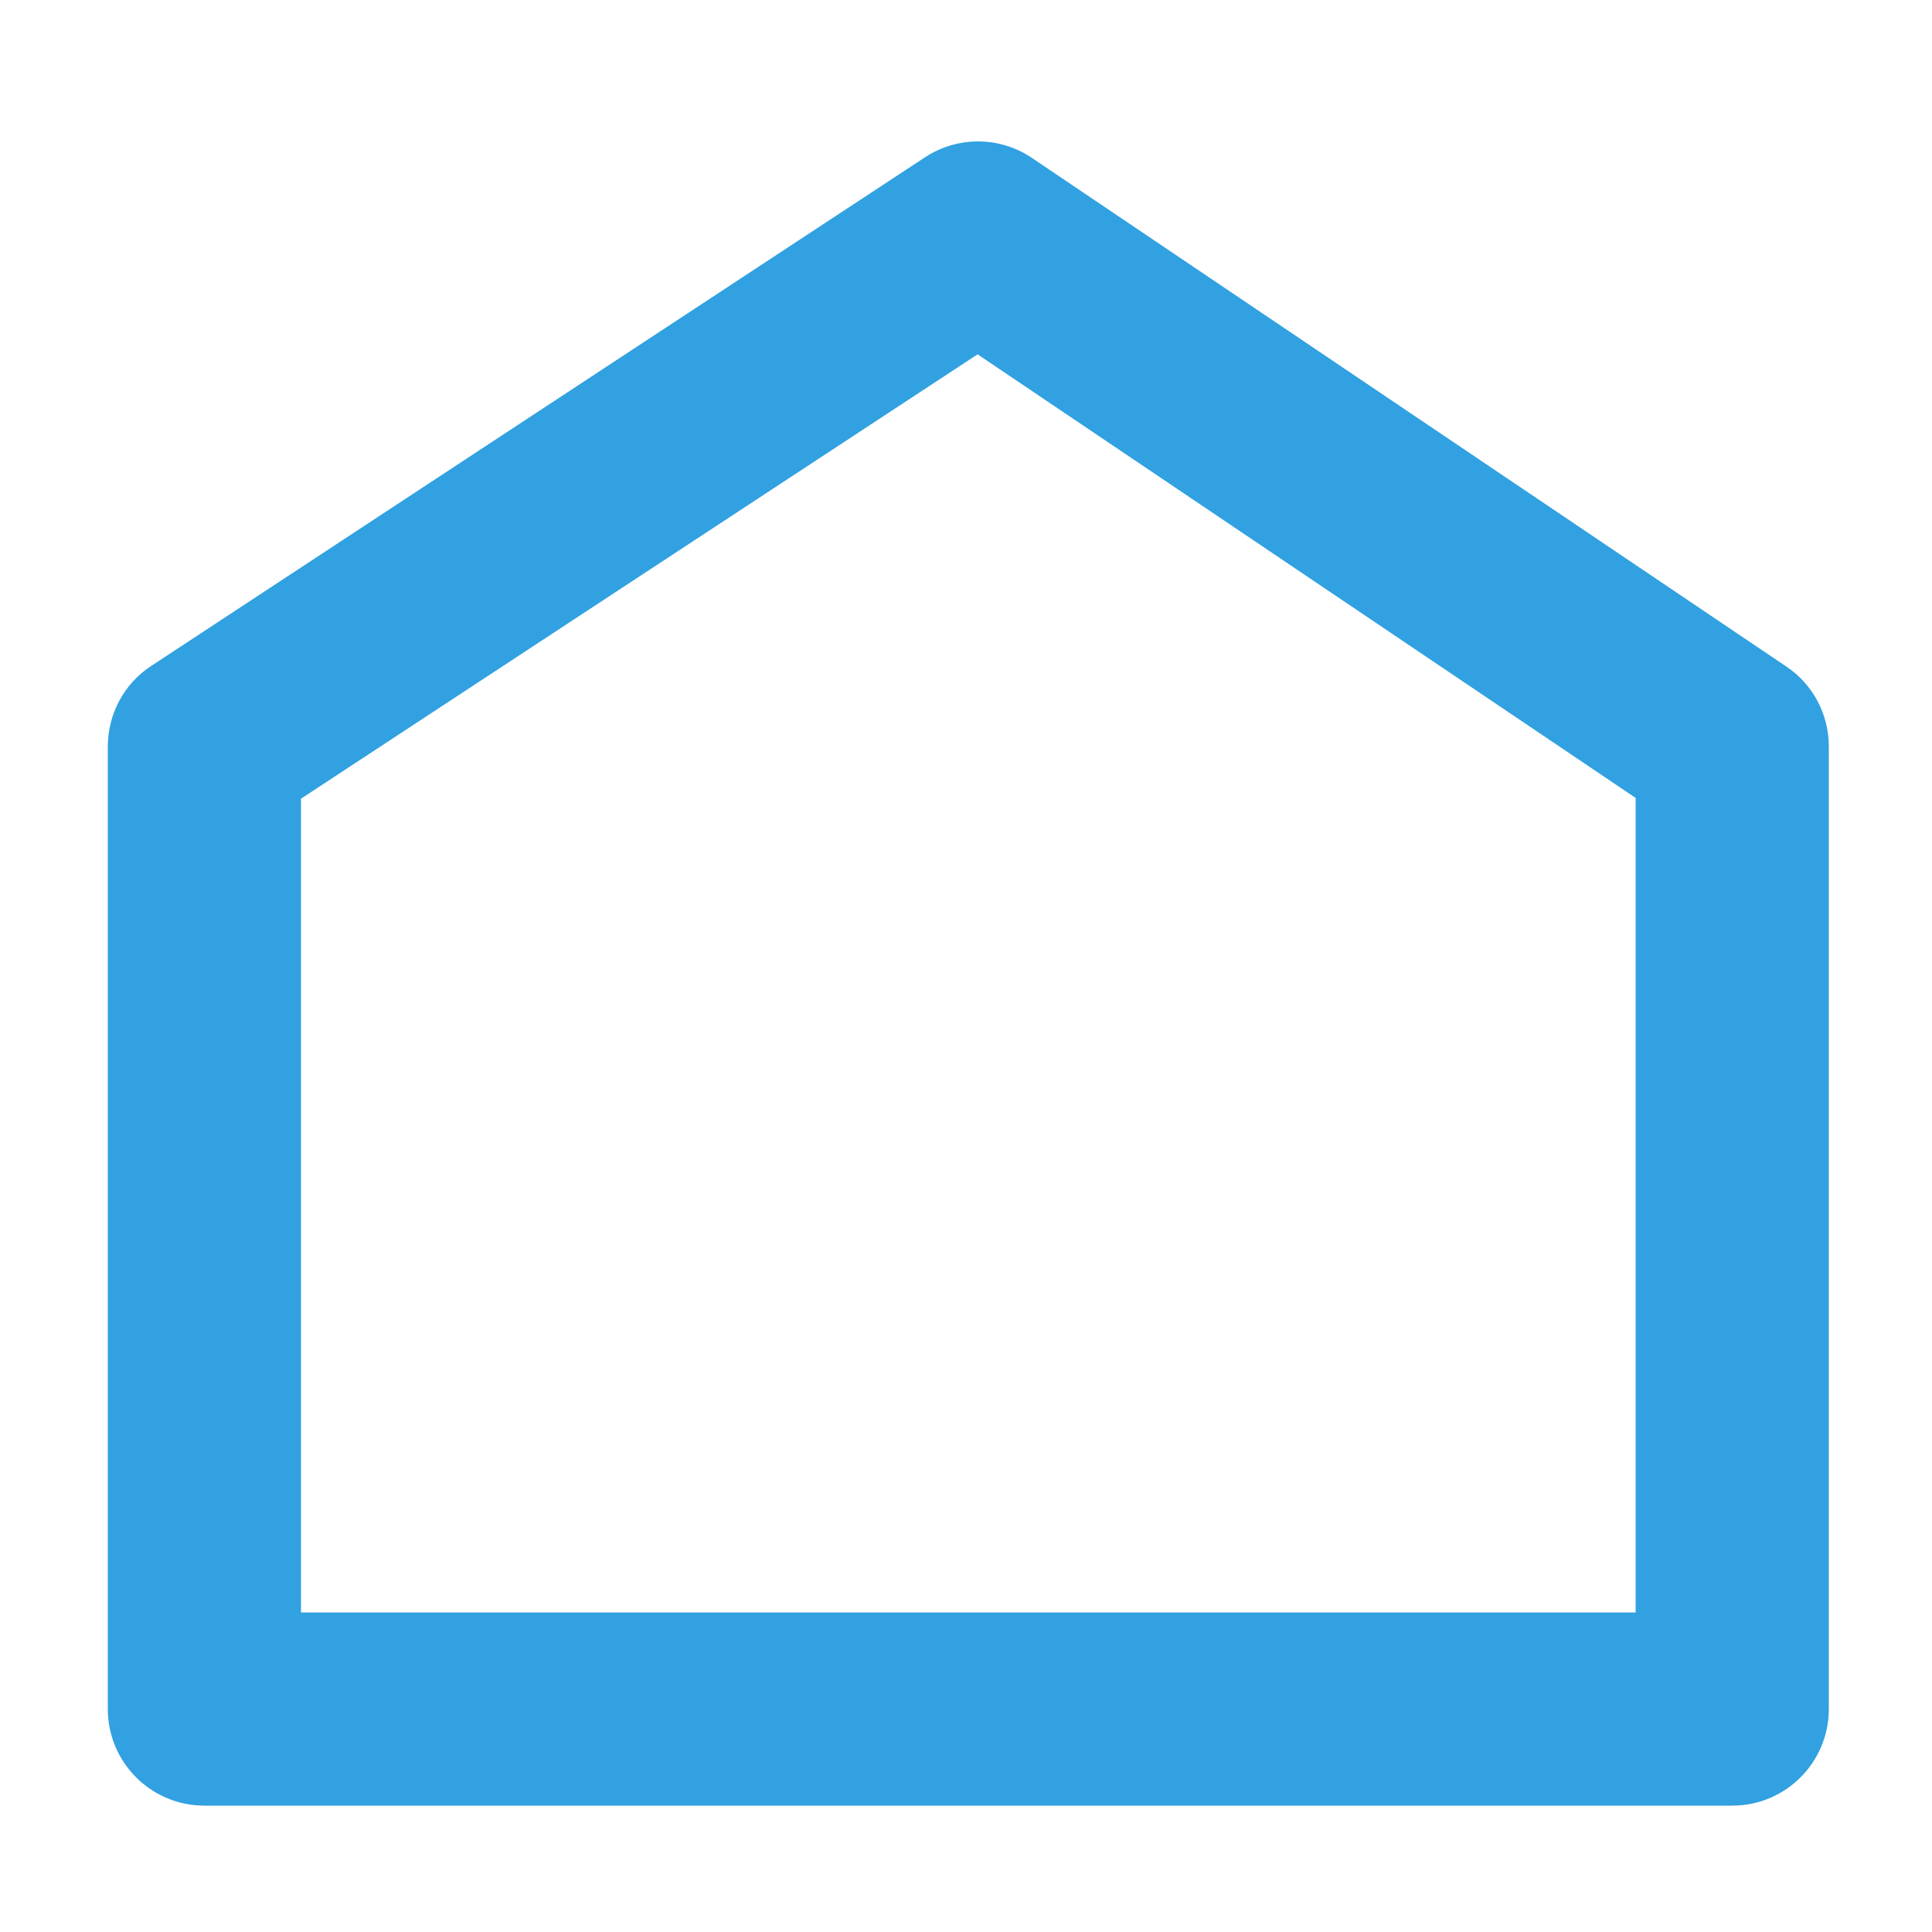
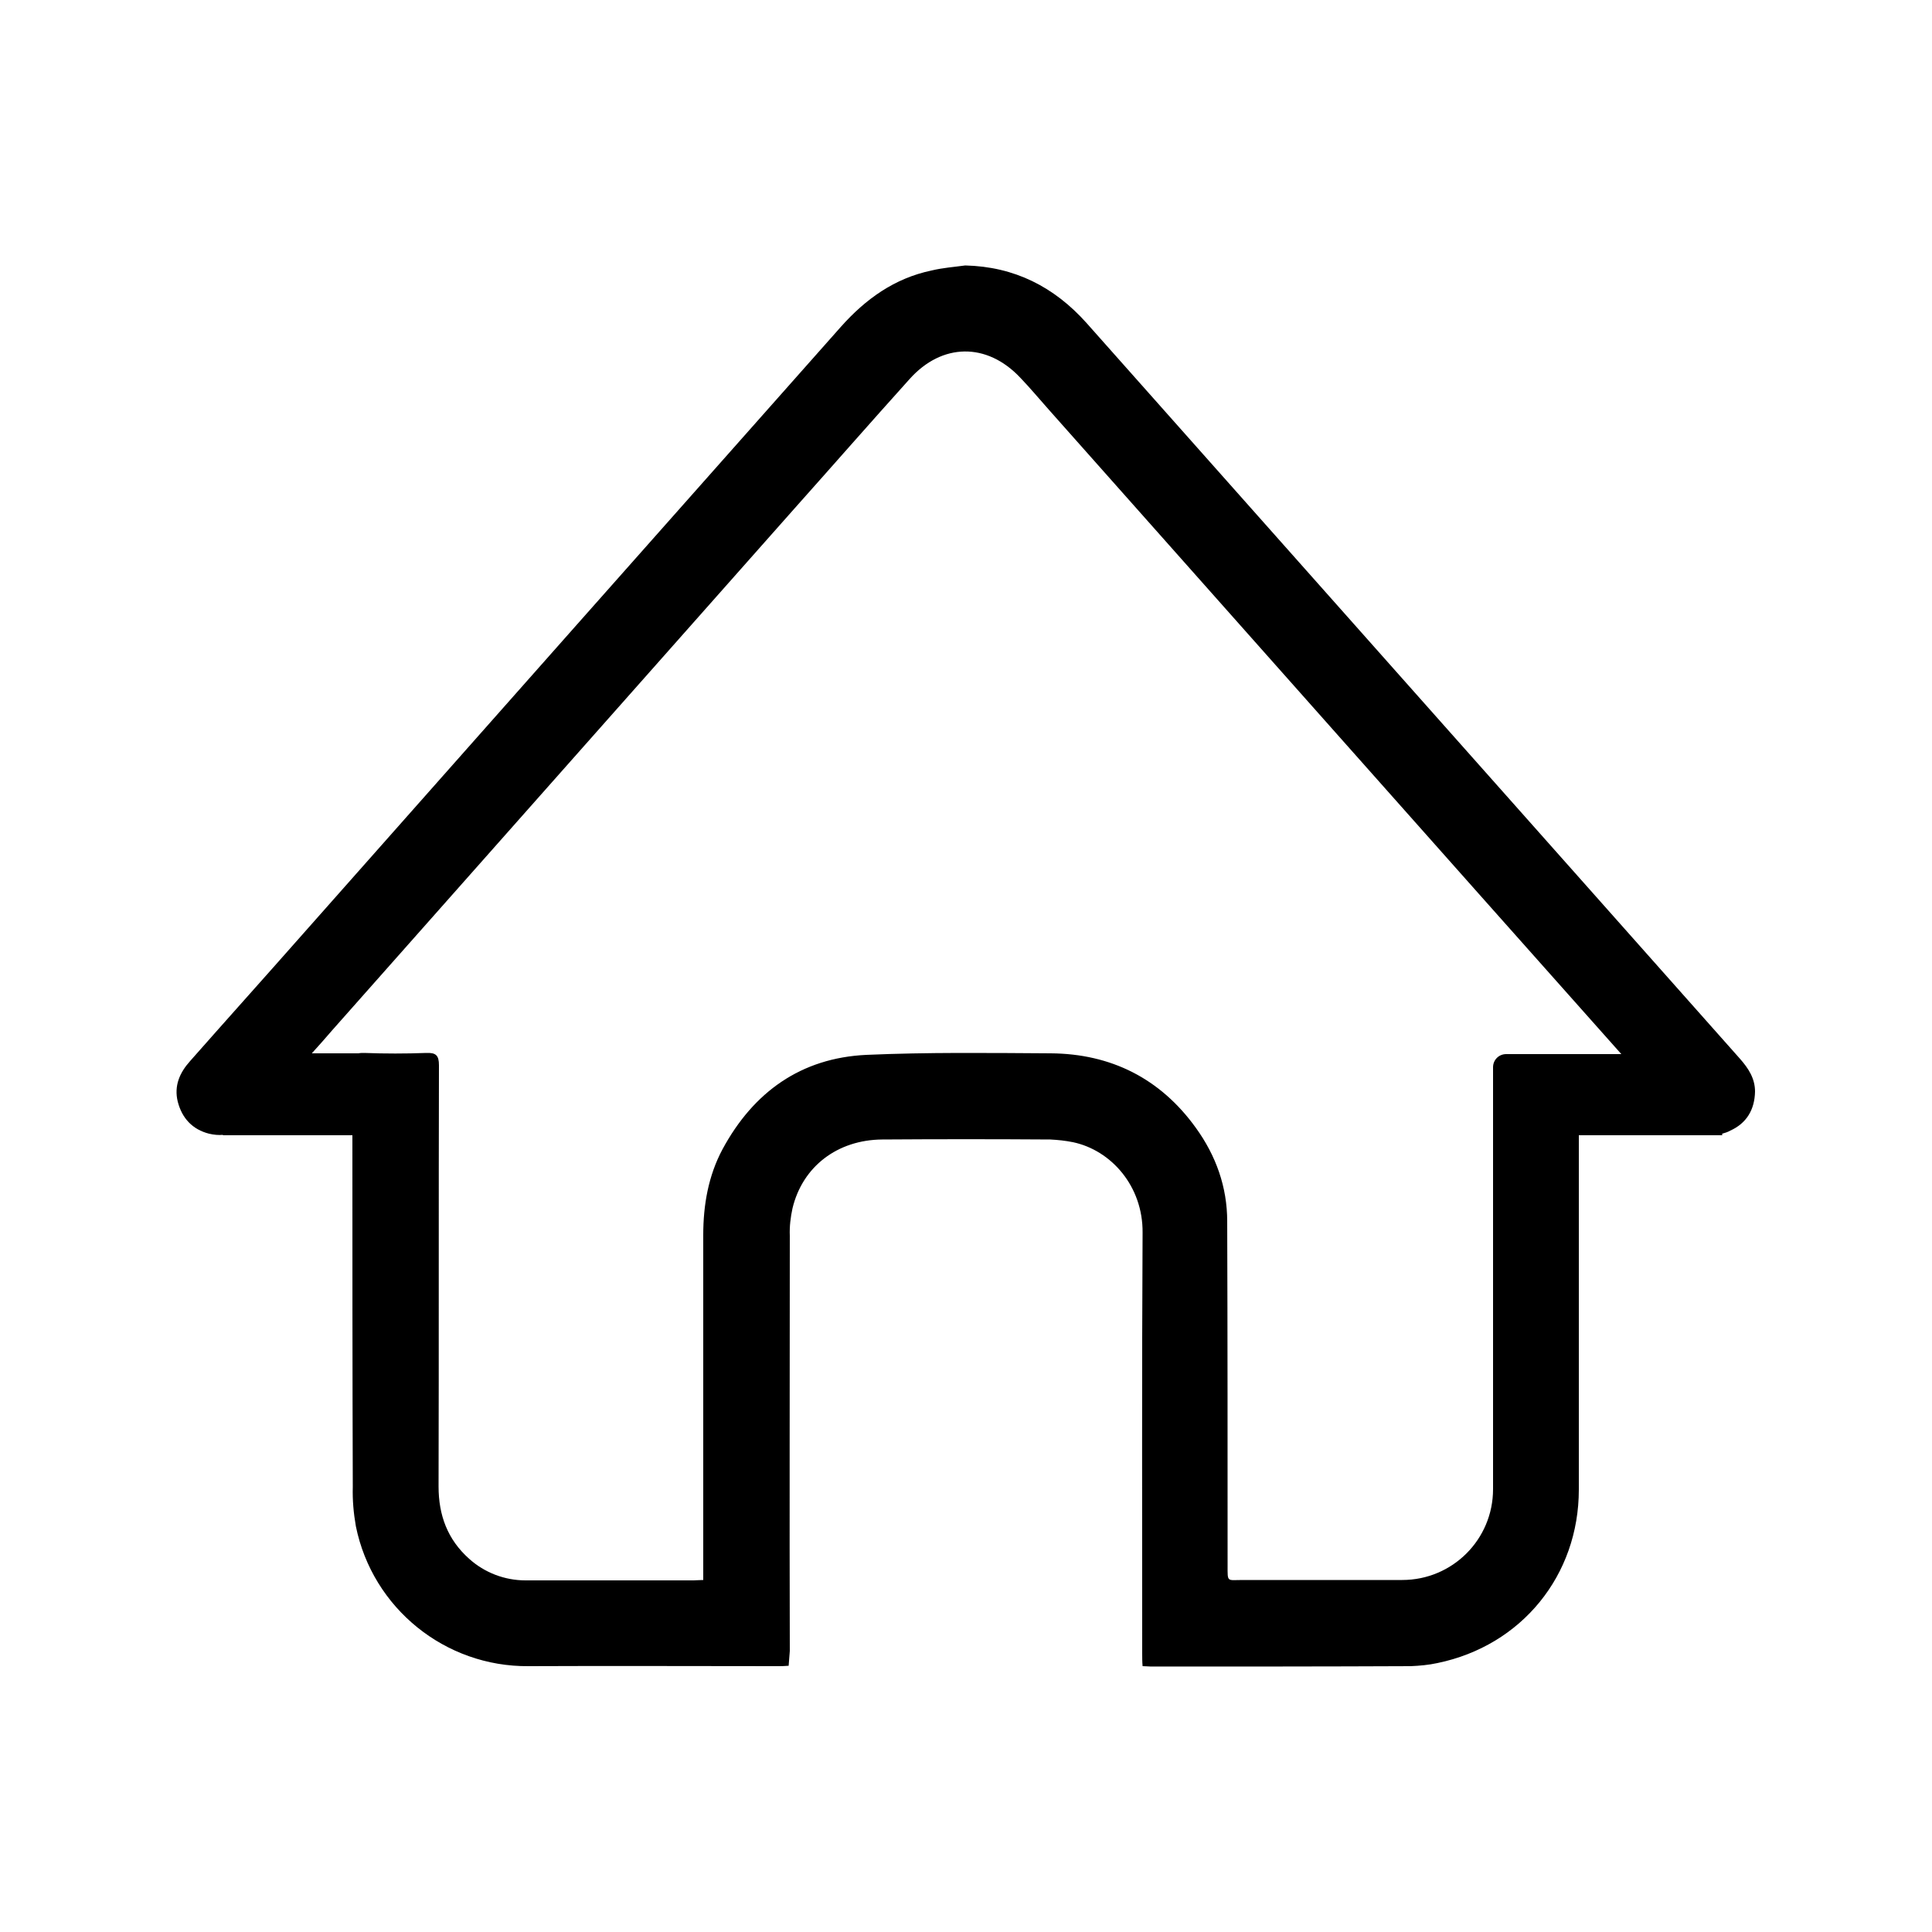
<svg xmlns="http://www.w3.org/2000/svg" version="1.1" id="Layer_1" x="0px" y="0px" viewBox="0 0 500 500" style="enable-background:new 0 0 500 500;" xml:space="preserve">
  <style type="text/css">
- 	.st0{fill:#31A1E1;}
+ 	.st0{display:none;}
+ 	.st1{display:inline;fill:#31A1E1;}
</style>
-   <path class="st0" d="M448.3,467.3H52.9c-13.8,0-25-11.2-25-25V193.2c0-8.4,4.2-16.3,11.3-20.9L239.4,40.7c8.4-5.5,19.3-5.5,27.7,0.2  l195.2,131.6c6.9,4.6,11,12.4,11,20.7v249.1C473.3,456.1,462.1,467.3,448.3,467.3z M77.9,417.3h345.4V206.5L253,91.7l-175.1,115  V417.3z" />
+   <g class="st0">
+     <path class="st1" d="M448.3,467.3H52.9c-13.8,0-25-11.2-25-25V193.2c0-8.4,4.2-16.3,11.3-20.9L239.4,40.7   c8.4-5.5,19.3-5.5,27.7,0.2l195.2,131.6c6.9,4.6,11,12.4,11,20.7v249.1C473.3,456.1,462.1,467.3,448.3,467.3z M77.9,417.3h345.4   V206.5L253,91.7l-175.1,115C77.9,206.7,77.9,417.3,77.9,417.3z" />
+   </g>
+   <path d="M450.3,274c-12.7-14.3-25.3-28.5-38-42.8c-43.7-49.2-87.4-98.4-131.1-147.6c-8.4-9.4-18.7-14.6-31.4-14.9  c-2.9,0.4-5.8,0.6-8.7,1.3c-9.6,2-17.1,7.4-23.5,14.6c-46.4,52.3-92.8,104.7-139.2,157.1c-9.7,11-19.5,21.9-29.2,32.9  c-2.7,3-4.2,6.4-3.2,10.5c1.1,4.3,3.8,7.2,8.1,8.3c1.3,0.3,2.5,0.4,3.6,0.3v0.1h33.5c0,30.3,0,60.6,0.1,91  c-0.1,3.4,0.2,6.8,0.8,10.2c4.3,21.2,23.1,36.4,44.7,36.2c21.5-0.1,43,0,64.5,0c0.8,0,1.6,0,2.8-0.1l0.3-3.8  c-0.1-35.8,0-71.7,0-107.5c-0.1-2.4,0.2-4.8,0.7-7.1c2.6-10.8,11.6-17.7,23.2-17.8c14.5-0.1,29-0.1,43.5,0c2,0.1,3.9,0.3,5.9,0.7  c9.9,2.1,18.1,11.4,18,23.4c-0.2,36.3-0.1,72.7-0.1,109c0,1,0,2.1,0.1,3.2c0.9,0,1.5,0.1,2.2,0.1c22.4,0,44.8,0,67.2-0.1  c2.3-0.1,4.6-0.3,6.9-0.8c21.8-4.5,36.6-22.7,36.6-44.9v-91.7h37.1v-0.4c0.7-0.2,1.4-0.4,2.1-0.8c4.2-1.9,6.3-5.4,6.4-10.1  C454.2,279.1,452.5,276.5,450.3,274z M389.8,272.8c-1.9,0-3.4,1.5-3.4,3.4l0,0c0,5.9,0,11.8,0,17.6v91.6c0,13-10.5,23.5-23.5,23.5  h-41.3c-4.1,0-3.9,0.7-3.9-3.8c0-29.7,0-59.3-0.1-89c0-8.9-2.9-17-8.1-24.2c-9.2-12.8-22-19.2-37.6-19.3  c-15.9-0.1-31.8-0.3-47.7,0.4c-16.9,0.8-29.2,9.6-37.2,24.4c-3.7,6.9-5,14.5-5,22.2v86v3.3c-1,0-1.8,0.1-2.5,0.1  c-14.5,0-29,0-43.5,0c-5.4,0-10.6-2-14.6-5.6c-5.6-5-7.9-11.3-7.9-18.7c0.1-36.3,0-72.7,0.1-109c0-2.6-0.8-3.3-3.3-3.2  c-5.3,0.2-10.7,0.2-16,0c-0.6,0-1.1,0-1.5,0.1H80.7c1.8-2,3.6-4,5.3-6l119.7-135.1c9.9-11.1,19.7-22.3,29.7-33.4  c8.4-9.4,20-9.5,28.6-0.4c2.6,2.7,5,5.6,7.5,8.4c49.4,55.6,98.7,111.2,148.1,166.7h-11L389.8,272.8L389.8,272.8z" />
</svg>
